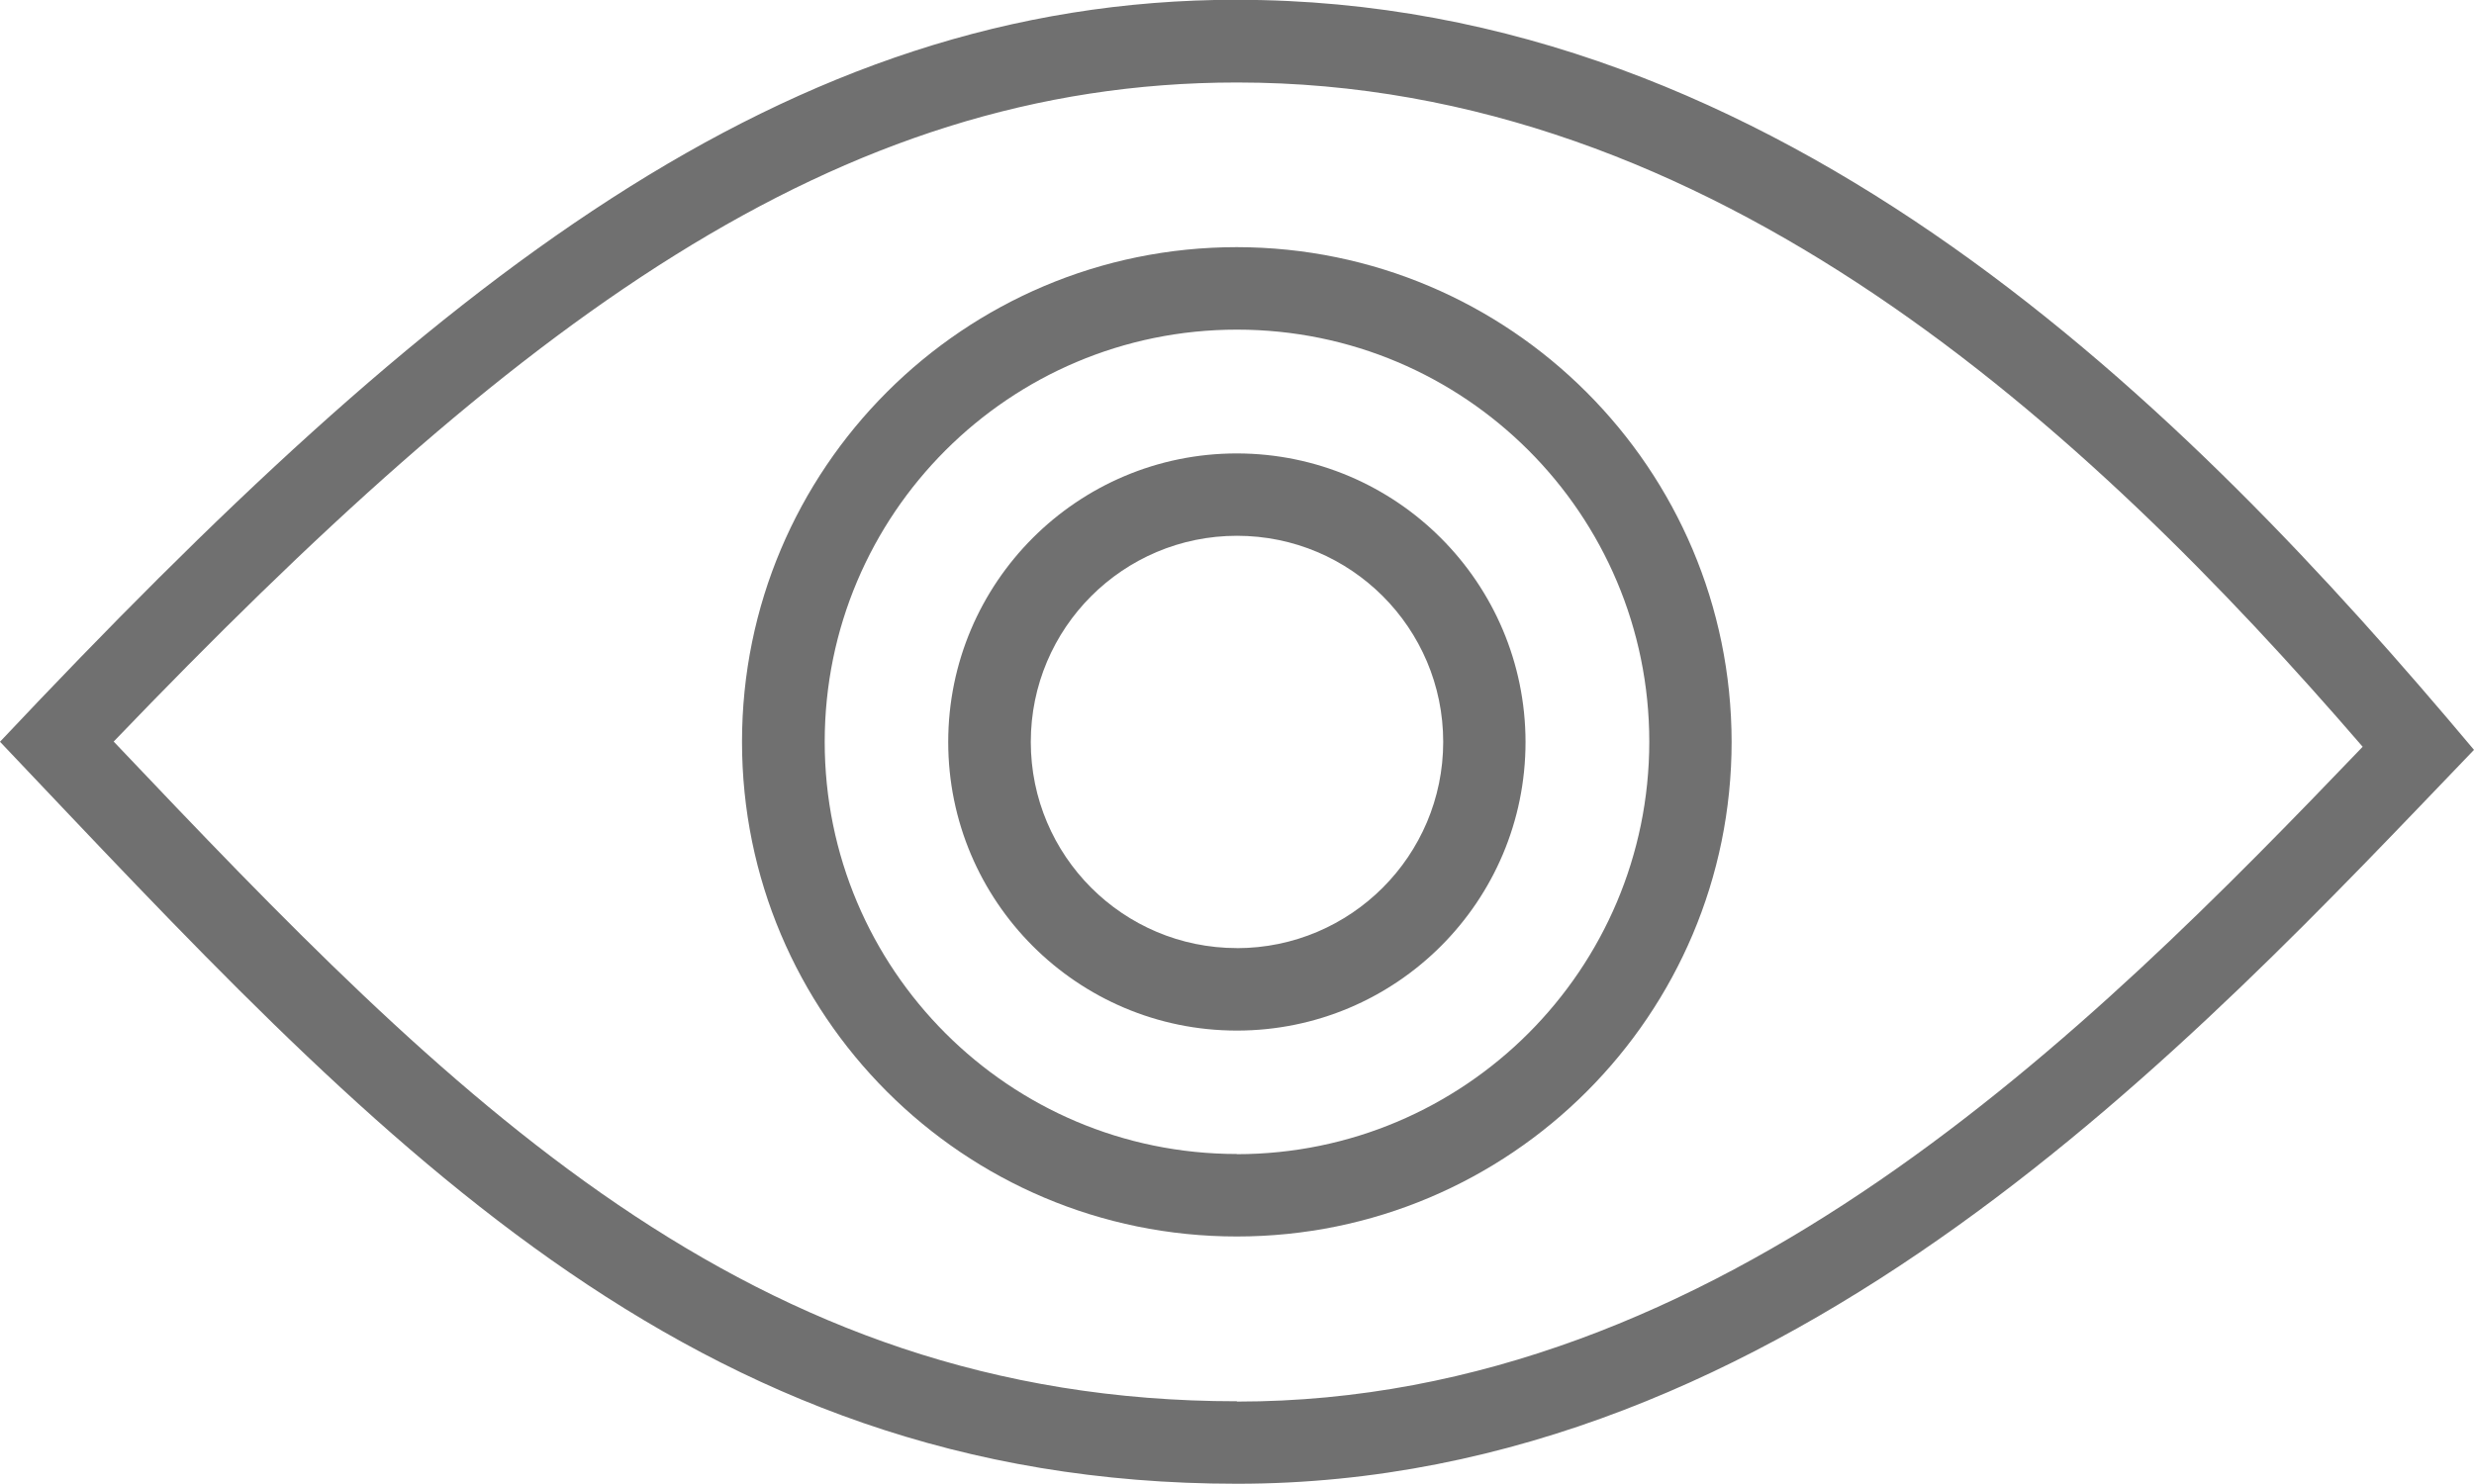
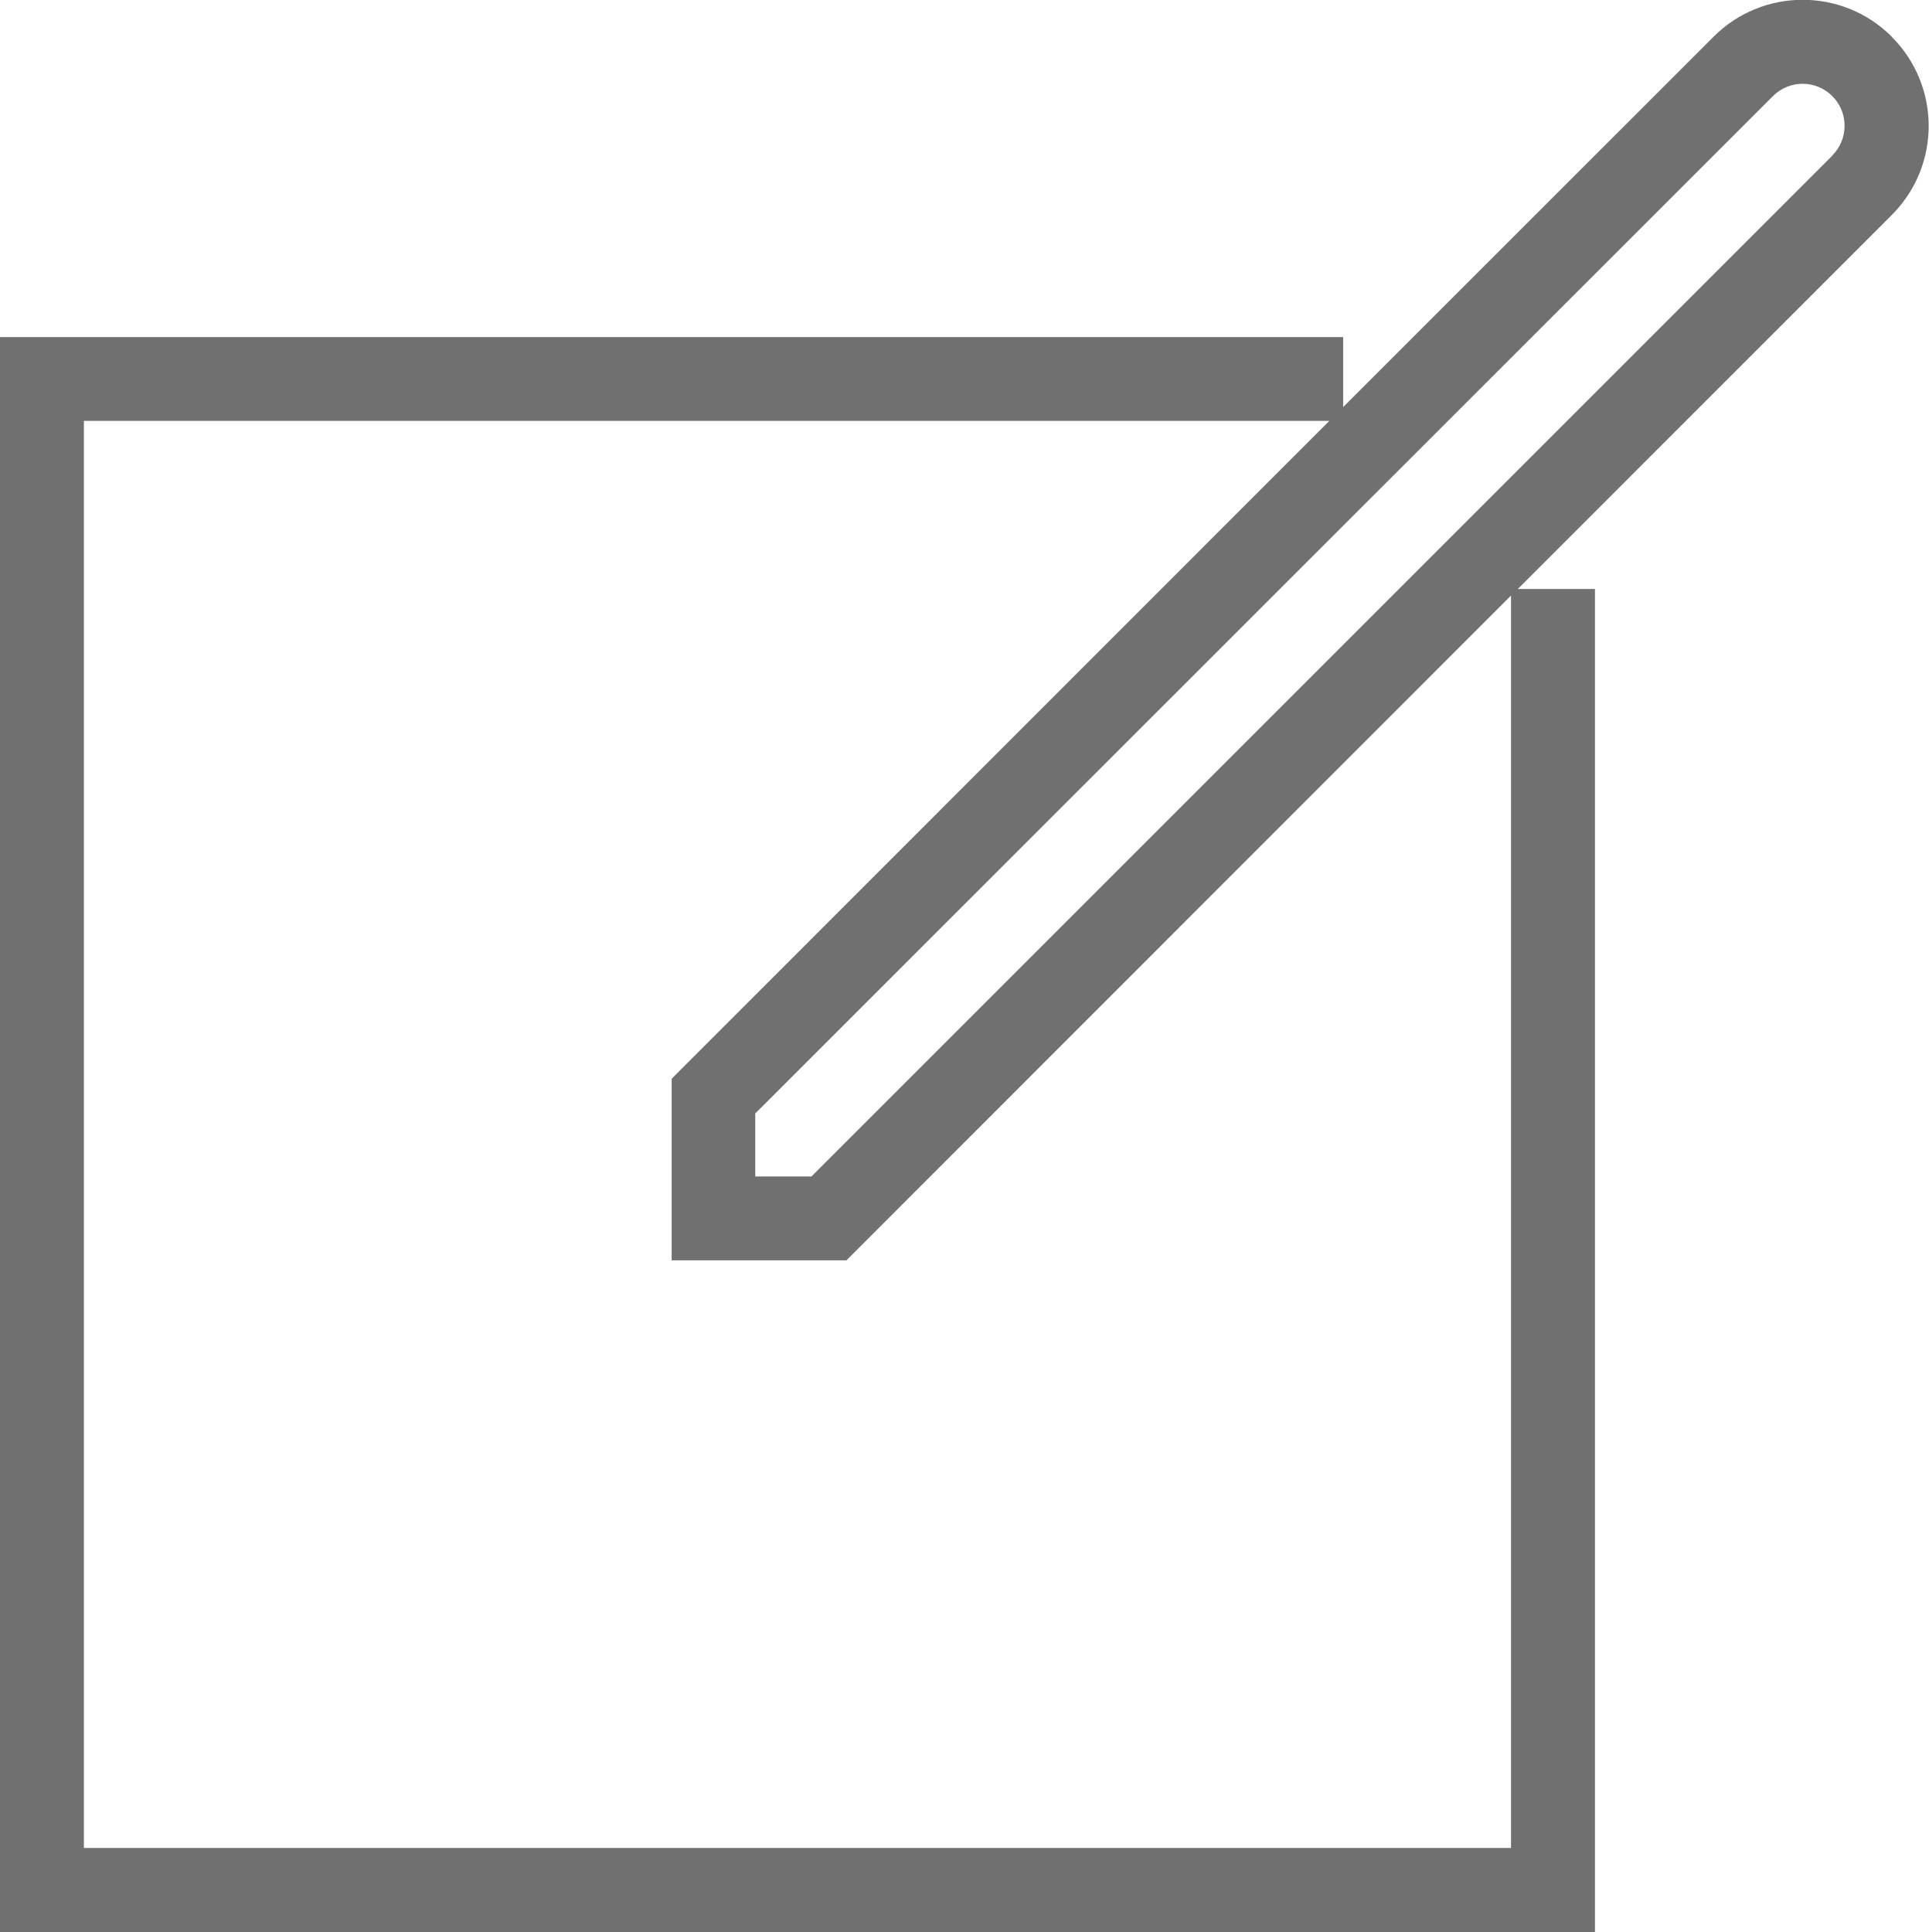
- <svg xmlns="http://www.w3.org/2000/svg" viewBox="0 0 40 24">
+ <svg xmlns="http://www.w3.org/2000/svg" viewBox="0 0 30 30.054">
  <defs>
    <style>
      .cls-1 {
        fill: #707070;
      }
    </style>
  </defs>
-   <g id="download" transform="translate(-0.006 -6.404)">
-     <path id="Path_31762" data-name="Path 31762" class="cls-1" d="M20.006,6.4c-7.311,0-13.01,4.577-20,12,6.022,6.344,11.075,12,20,12s15.483-7.165,20-11.869c-4.623-5.511-11.183-12.13-20-12.13Zm0,22.666c-7.923,0-12.7-4.913-18.162-10.669C8.337,11.631,13.5,7.738,20.006,7.738c7.7,0,13.724,5.556,18.2,10.743-4.405,4.594-10.37,10.59-18.2,10.59Z" transform="translate(0 0)" />
-     <path id="Path_31763" data-name="Path 31763" class="cls-1" d="M17.6,9.6a8,8,0,1,0,8,8,8.009,8.009,0,0,0-8-8Zm0,14.666A6.666,6.666,0,1,1,24.269,17.6,6.674,6.674,0,0,1,17.6,24.269Z" transform="translate(2.403 0.801)" />
-     <path id="Path_31764" data-name="Path 31764" class="cls-1" d="M16.935,12.268A4.667,4.667,0,1,0,21.6,16.935,4.672,4.672,0,0,0,16.935,12.268Zm0,8a3.334,3.334,0,1,1,3.334-3.334A3.338,3.338,0,0,1,16.935,20.269Z" transform="translate(3.071 1.469)" />
-   </g>
+   <path id="download" class="cls-1" d="M33.178,4.3a1.96,1.96,0,0,0-2.77,0l-5.763,5.762V8.974H3.752v24.81h24.81V12.892h-1.2l5.817-5.818a1.958,1.958,0,0,0,0-2.77ZM27.256,32.477H5.057v-22.2H24.43L14.2,20.511v2.825h2.718L27.256,12.994V32.476Zm5-26.328L16.374,22.031H15.5v-.98L31.331,5.224a.653.653,0,1,1,.922.925Z" transform="translate(-3.752 -3.73)" />
</svg>
